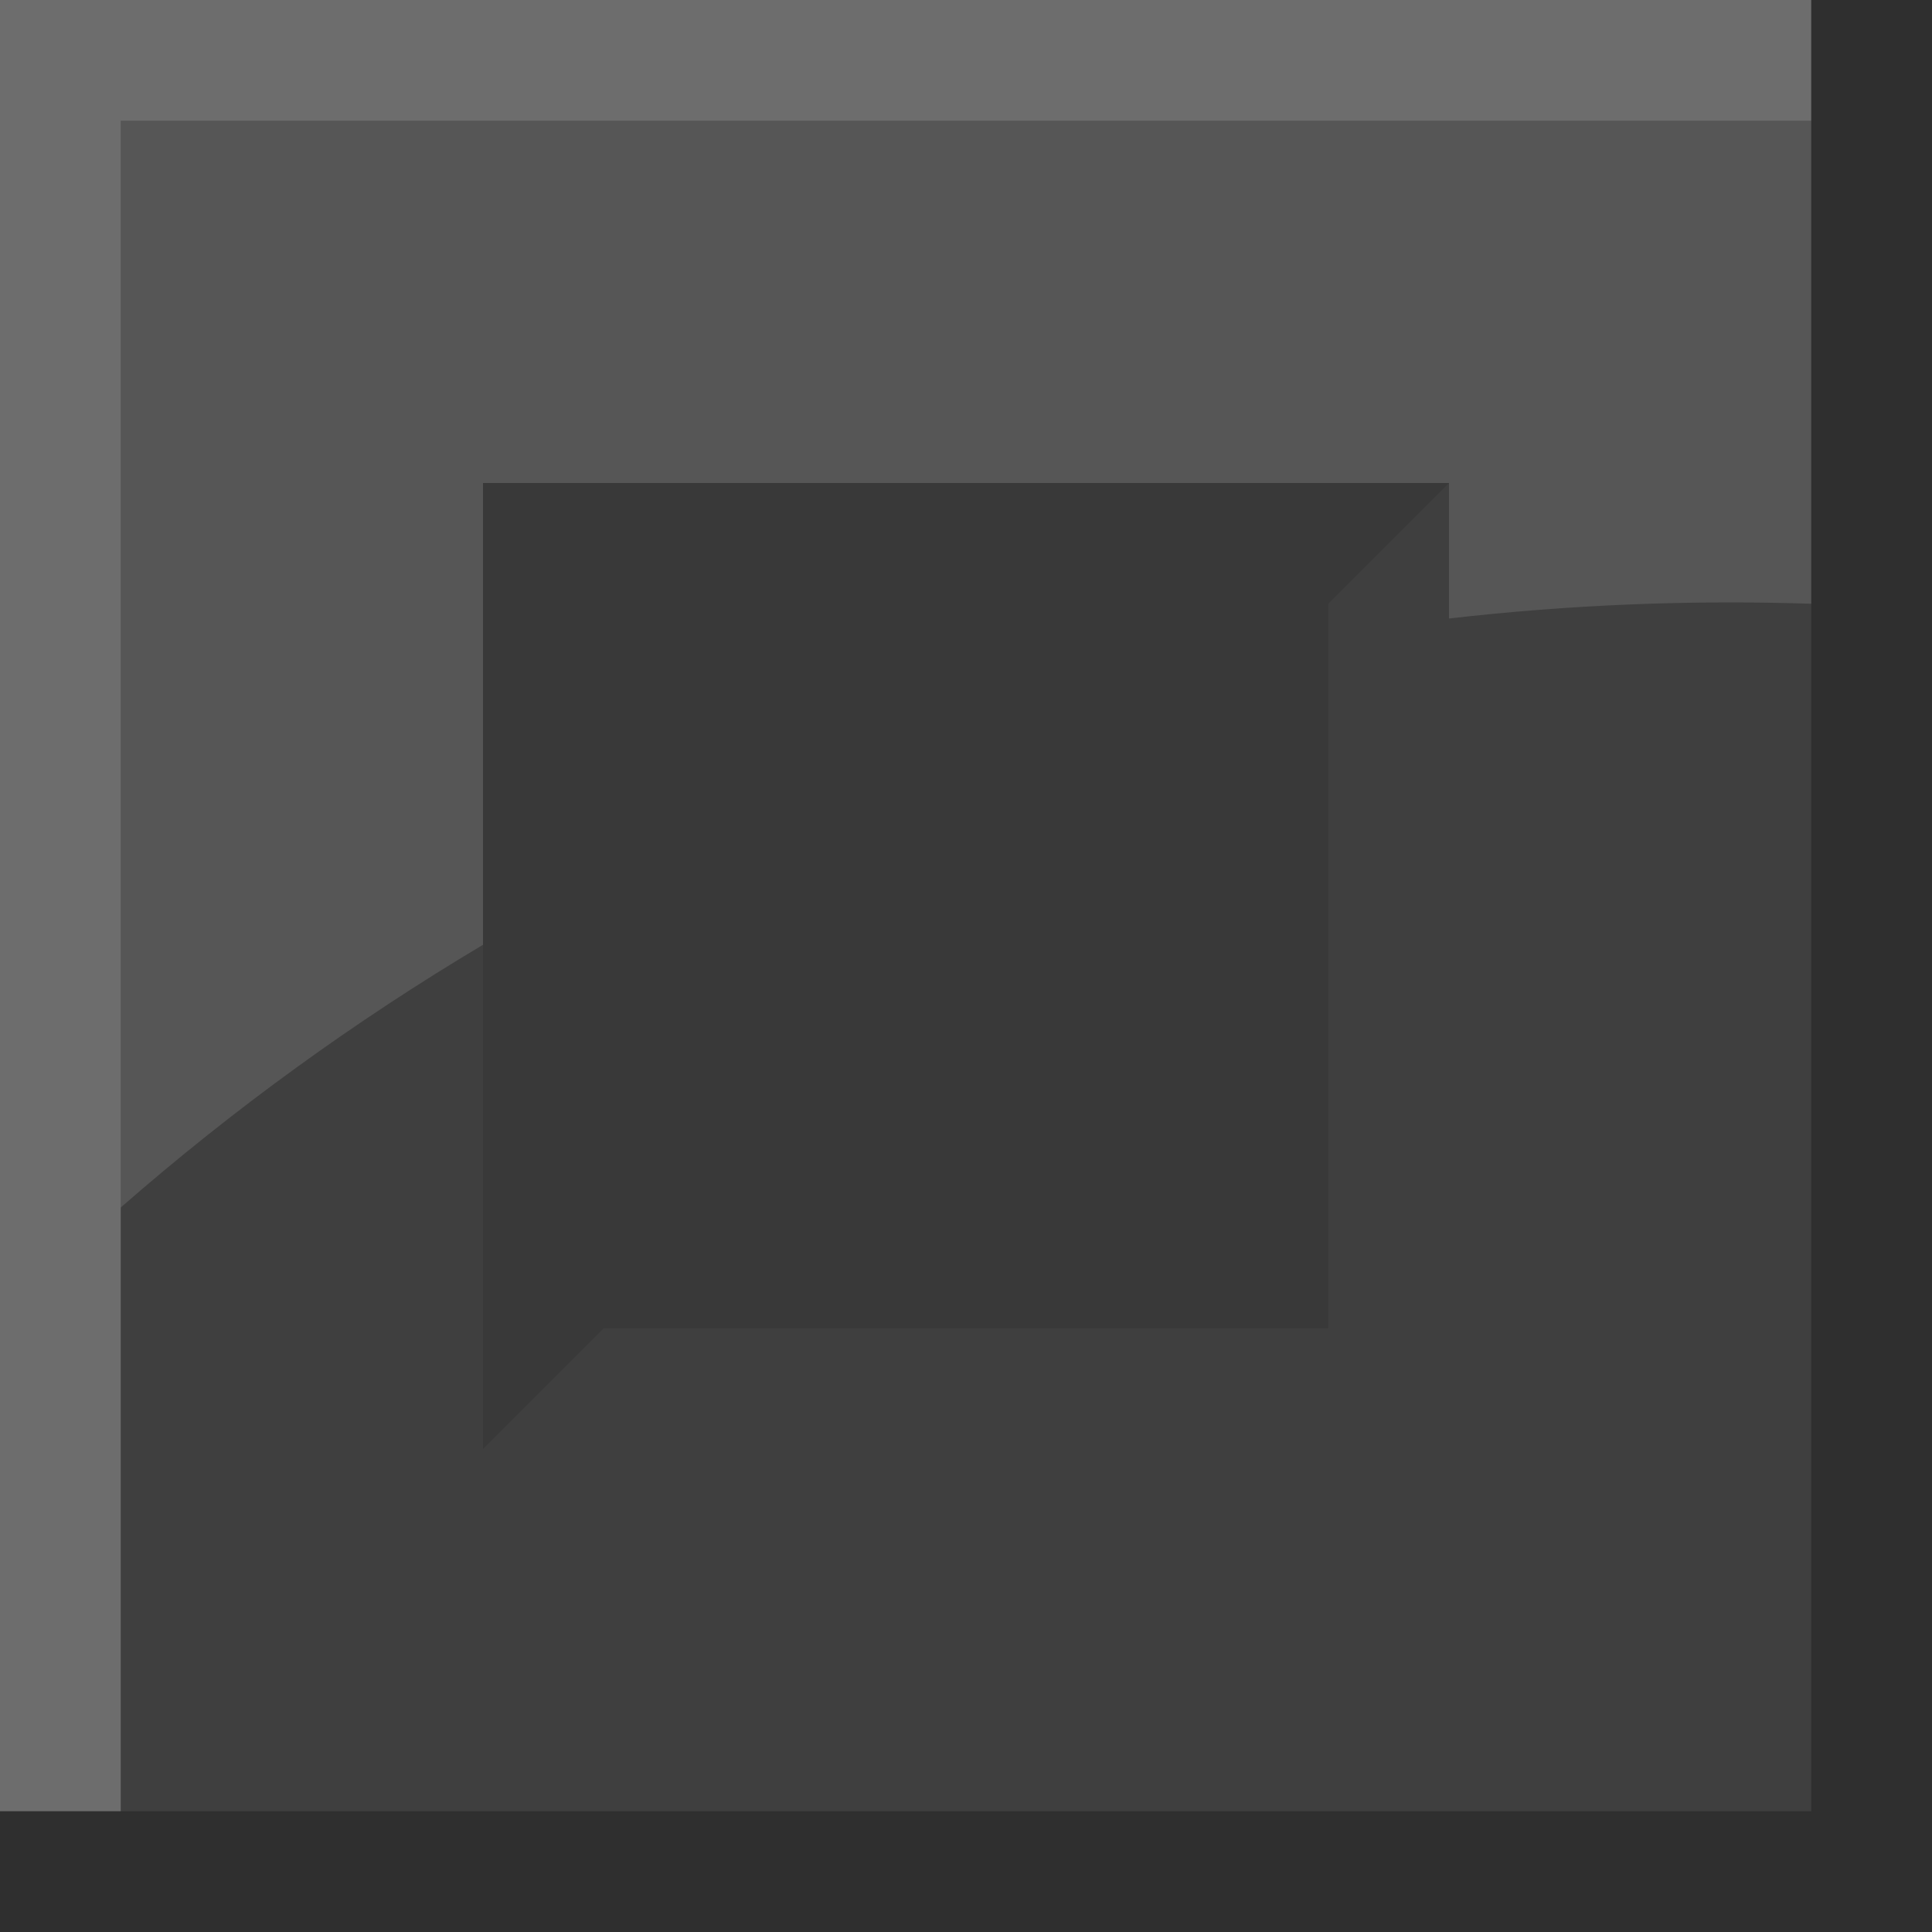
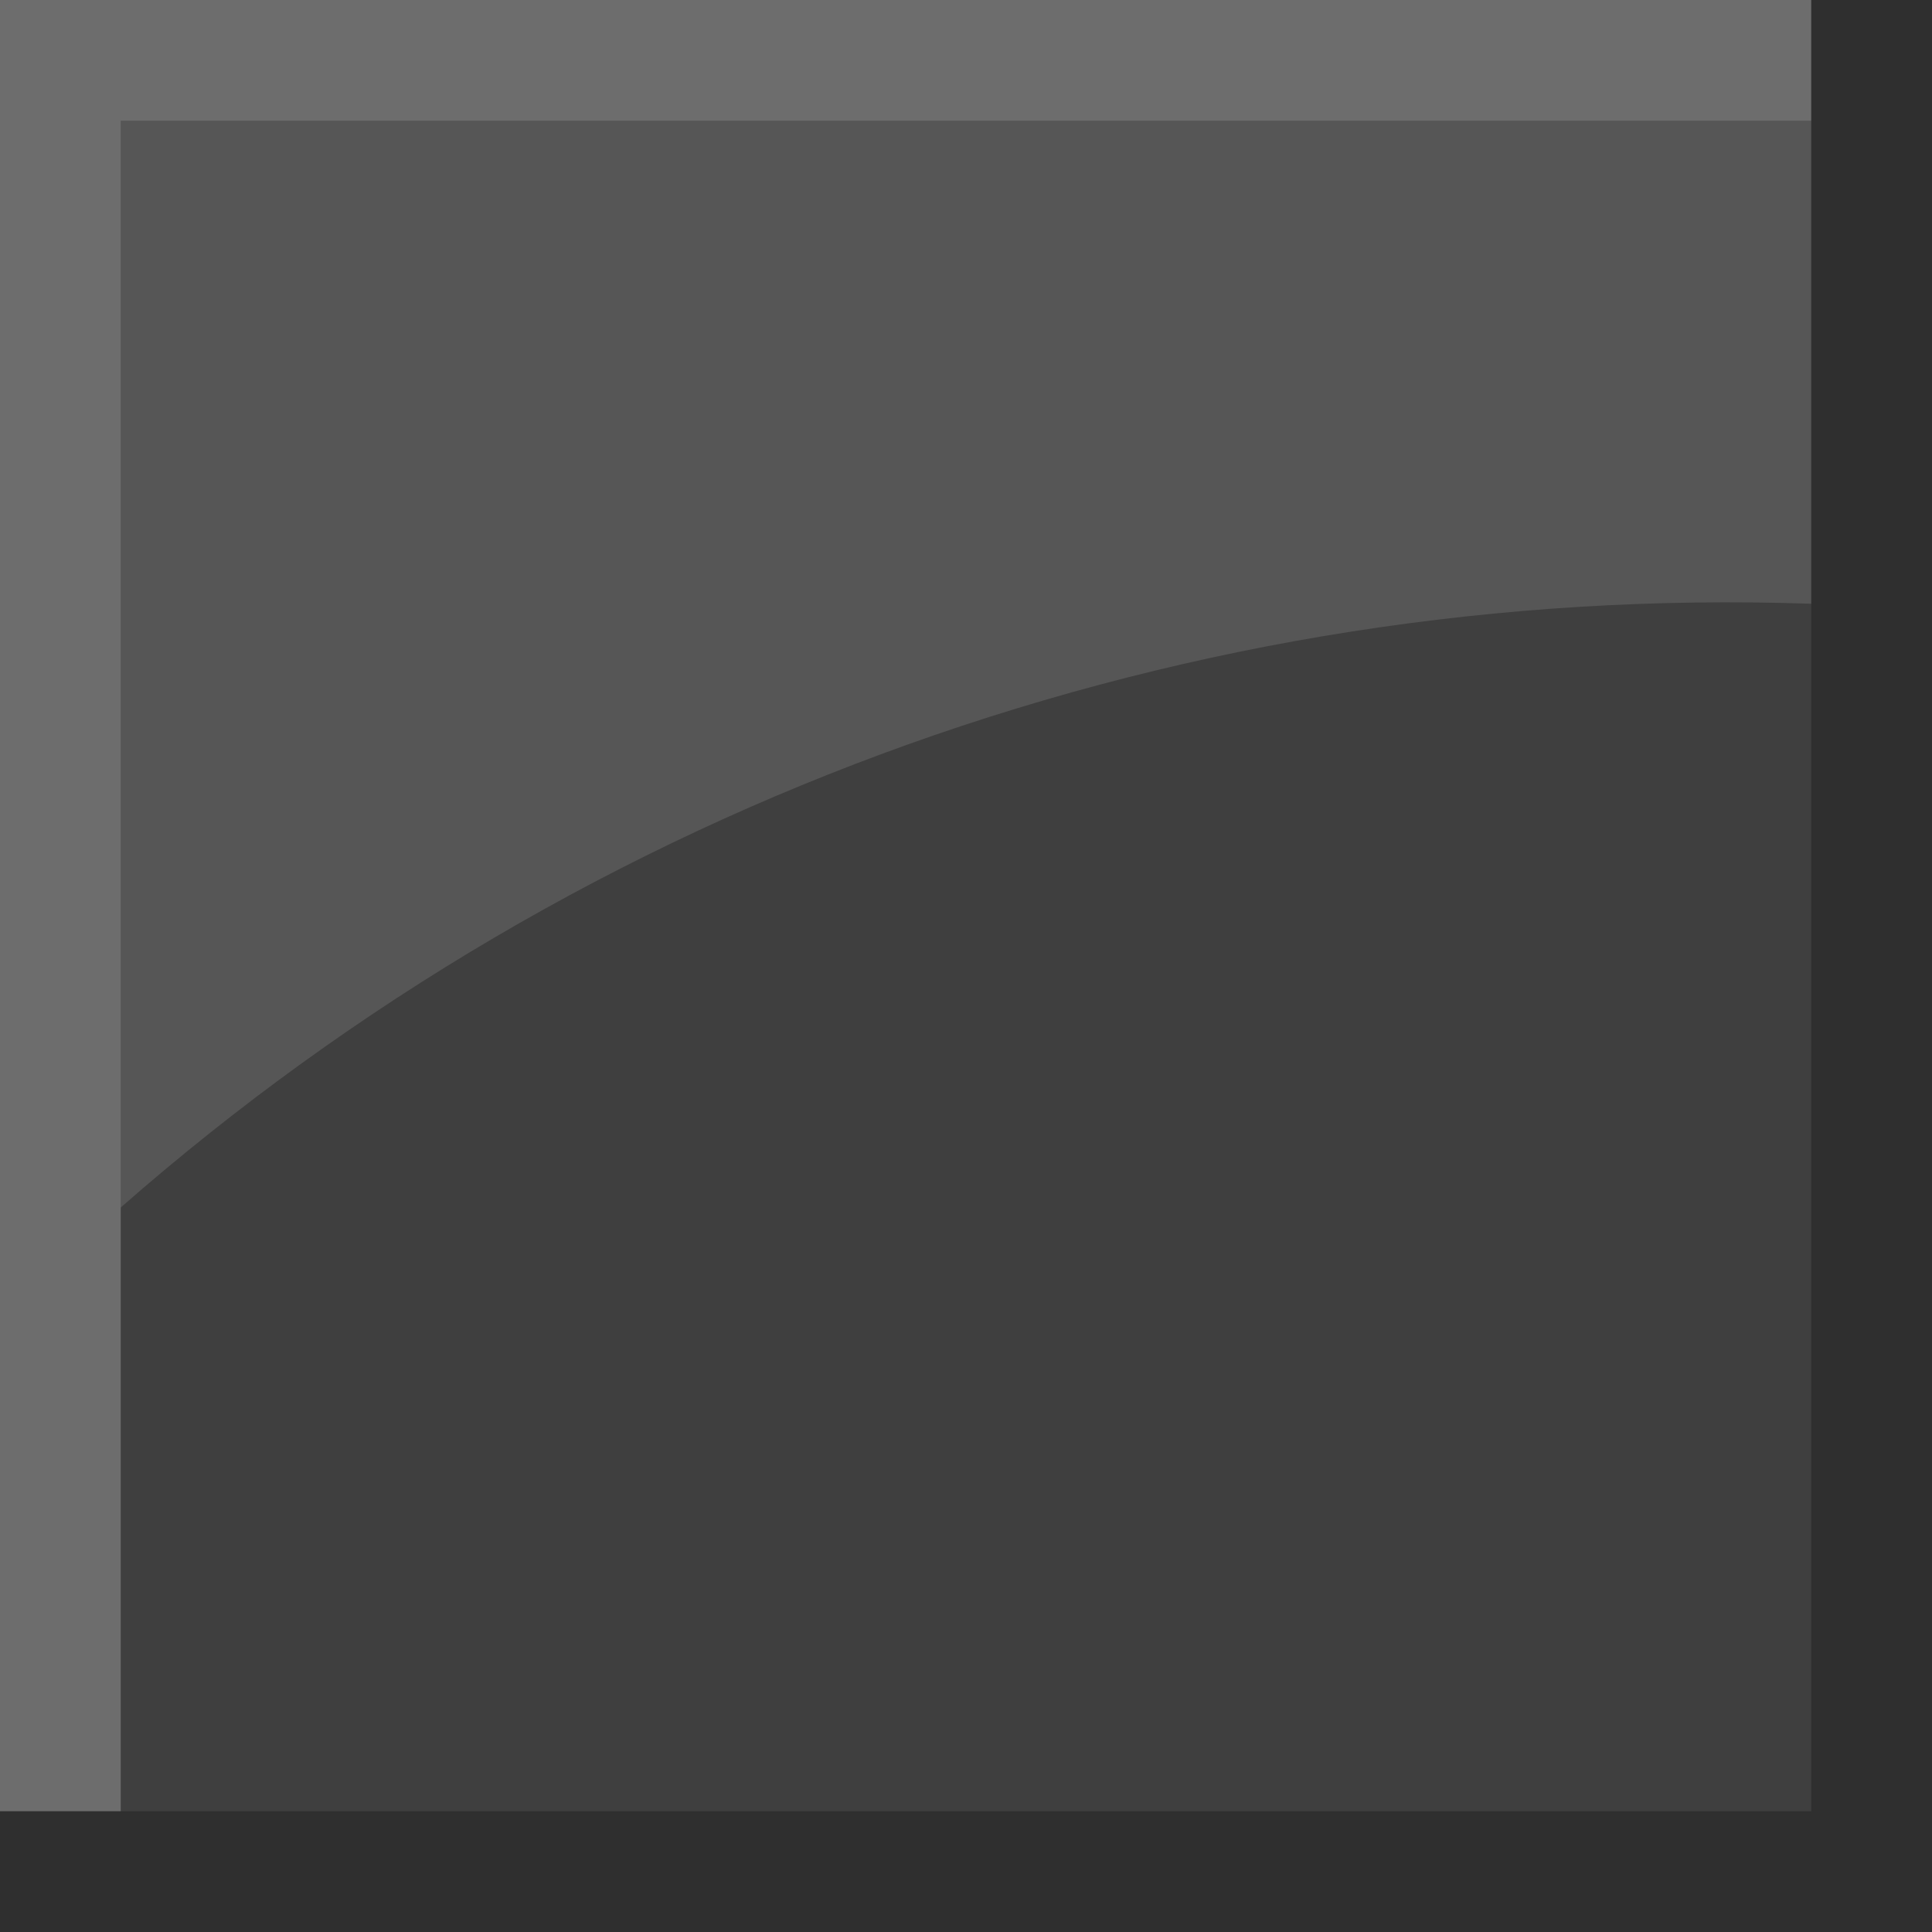
<svg xmlns="http://www.w3.org/2000/svg" id="Layer_1" data-name="Layer 1" width="144" height="144" viewBox="0 0 144 144">
  <defs>
-     <style>.cls-1{fill:#3f3f3f;}.cls-2,.cls-5{fill:#fff;}.cls-2{opacity:0.24;}.cls-3{opacity:0.25;}.cls-4{opacity:0.1;}.cls-5{opacity:0.12;}</style>
+     <style>.cls-1{fill:#3f3f3f;}.cls-2,.cls-3{fill:#fff;}.cls-2{opacity:0.12;}.cls-3{opacity:0.24;}.cls-4{opacity:0.25;}</style>
  </defs>
  <rect class="cls-1" width="144" height="144" />
-   <polygon class="cls-2" points="135 0 0 0 0 7 0 9 0 135 9 135 9 9 135 9 135 0" />
-   <polygon class="cls-3" points="135 0 135 135 0 135 0 144 135 144 144 144 144 135 144 0 135 0" />
-   <polygon class="cls-4" points="99 99 99 45 108 36 36 36 36 108 45 99 99 99" />
-   <path class="cls-5" d="M9,9V90A183.87,183.87,0,0,1,36,70.42V36h72V46.1A183.63,183.63,0,0,1,135,45V9Z" />
+   <path class="cls-2" d="M9,9V90A181.61,181.61,0,0,1,135,45V9Z" />
+   <polygon class="cls-3" points="135 0 0 0 0 7 0 9 0 135 9 135 9 9 135 9 135 0" />
+   <polygon class="cls-4" points="135 0 135 135 0 135 0 144 135 144 144 144 144 135 144 0 135 0" />
</svg>
